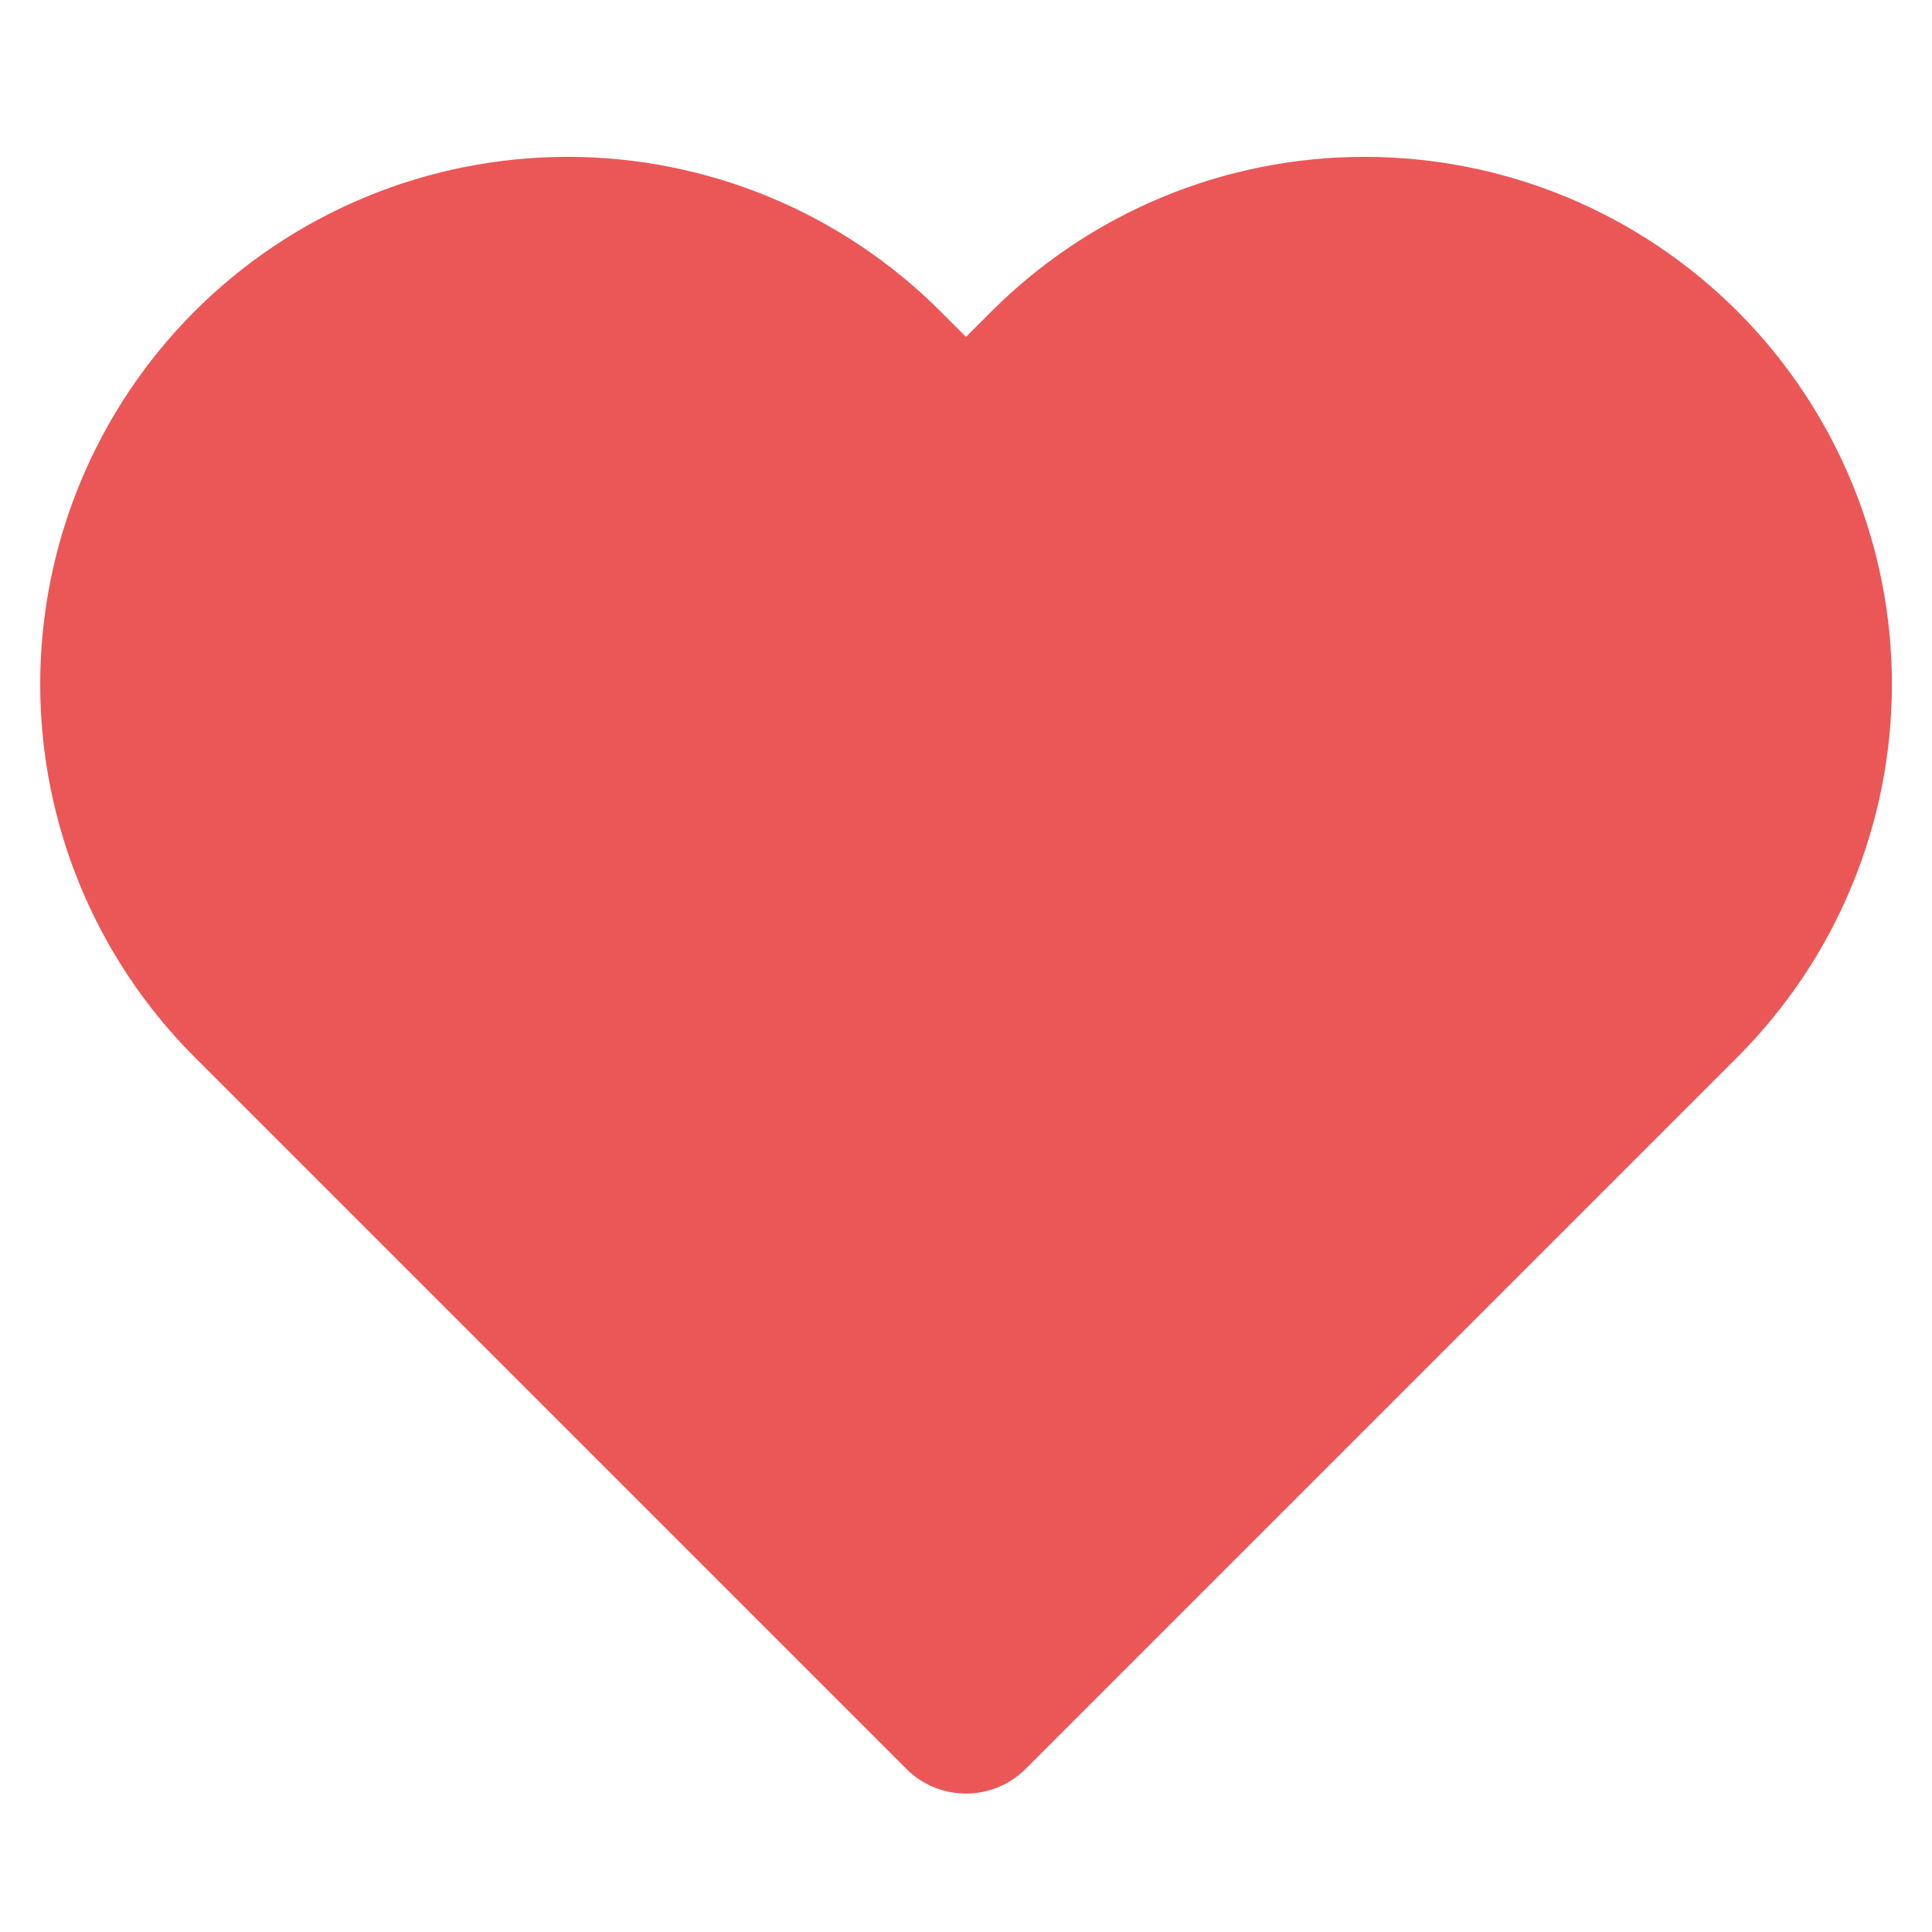
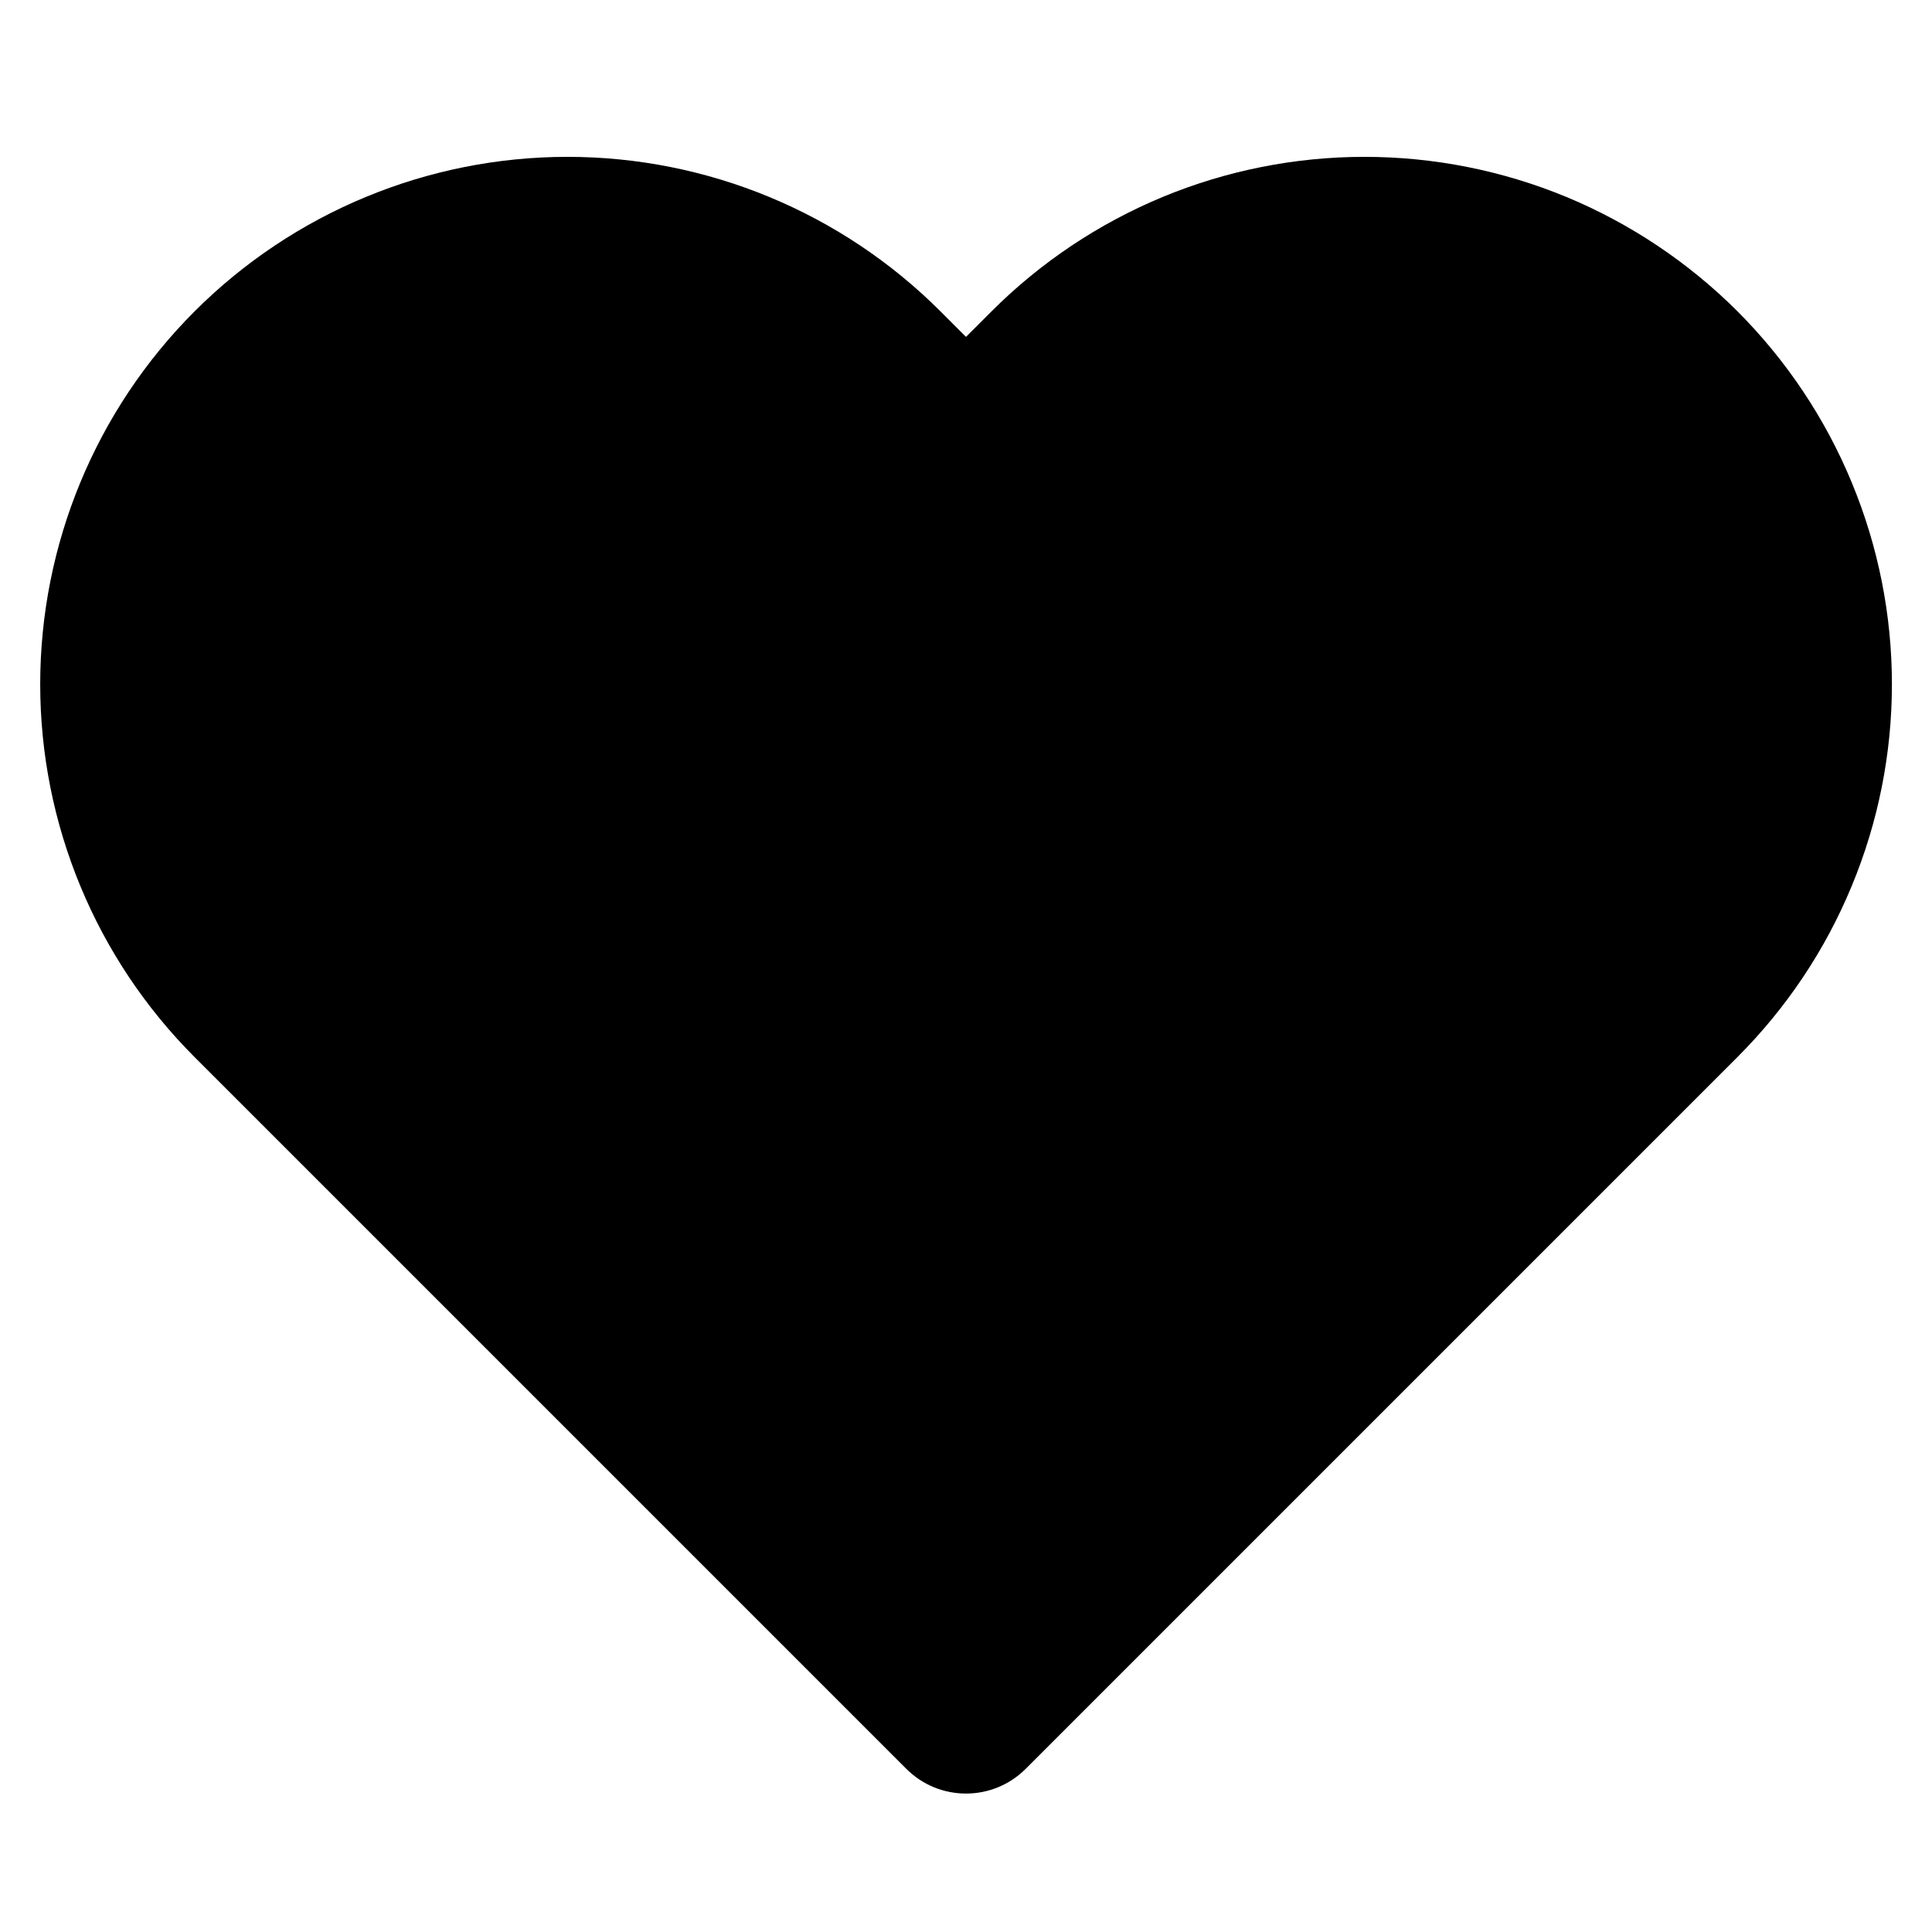
<svg xmlns="http://www.w3.org/2000/svg" width="16" height="16" viewBox="0 0 16 16" fill="none">
-   <path fill-rule="evenodd" clip-rule="evenodd" d="M11.3 1.299C10.726 1.299 10.158 1.412 9.629 1.631C9.099 1.851 8.617 2.173 8.212 2.578L8 2.79L7.788 2.578C6.969 1.759 5.858 1.299 4.7 1.299C3.542 1.299 2.431 1.759 1.612 2.578C0.793 3.397 0.333 4.508 0.333 5.667C0.333 6.825 0.793 7.936 1.612 8.755L7.505 14.648C7.778 14.922 8.222 14.922 8.495 14.648L14.388 8.755C14.794 8.349 15.116 7.868 15.335 7.338C15.555 6.808 15.668 6.24 15.668 5.667C15.668 5.093 15.555 4.525 15.335 3.995C15.116 3.465 14.794 2.984 14.389 2.578C13.983 2.173 13.502 1.851 12.972 1.631C12.442 1.412 11.874 1.299 11.3 1.299Z" fill="#EB5757" />
+   <path fill-rule="evenodd" clip-rule="evenodd" d="M11.3 1.299C10.726 1.299 10.158 1.412 9.629 1.631C9.099 1.851 8.617 2.173 8.212 2.578L8 2.79L7.788 2.578C6.969 1.759 5.858 1.299 4.7 1.299C3.542 1.299 2.431 1.759 1.612 2.578C0.793 3.397 0.333 4.508 0.333 5.667C0.333 6.825 0.793 7.936 1.612 8.755L7.505 14.648C7.778 14.922 8.222 14.922 8.495 14.648L14.388 8.755C14.794 8.349 15.116 7.868 15.335 7.338C15.555 6.808 15.668 6.24 15.668 5.667C15.668 5.093 15.555 4.525 15.335 3.995C15.116 3.465 14.794 2.984 14.389 2.578C13.983 2.173 13.502 1.851 12.972 1.631C12.442 1.412 11.874 1.299 11.3 1.299Z" fill="currentColor" />
</svg>
